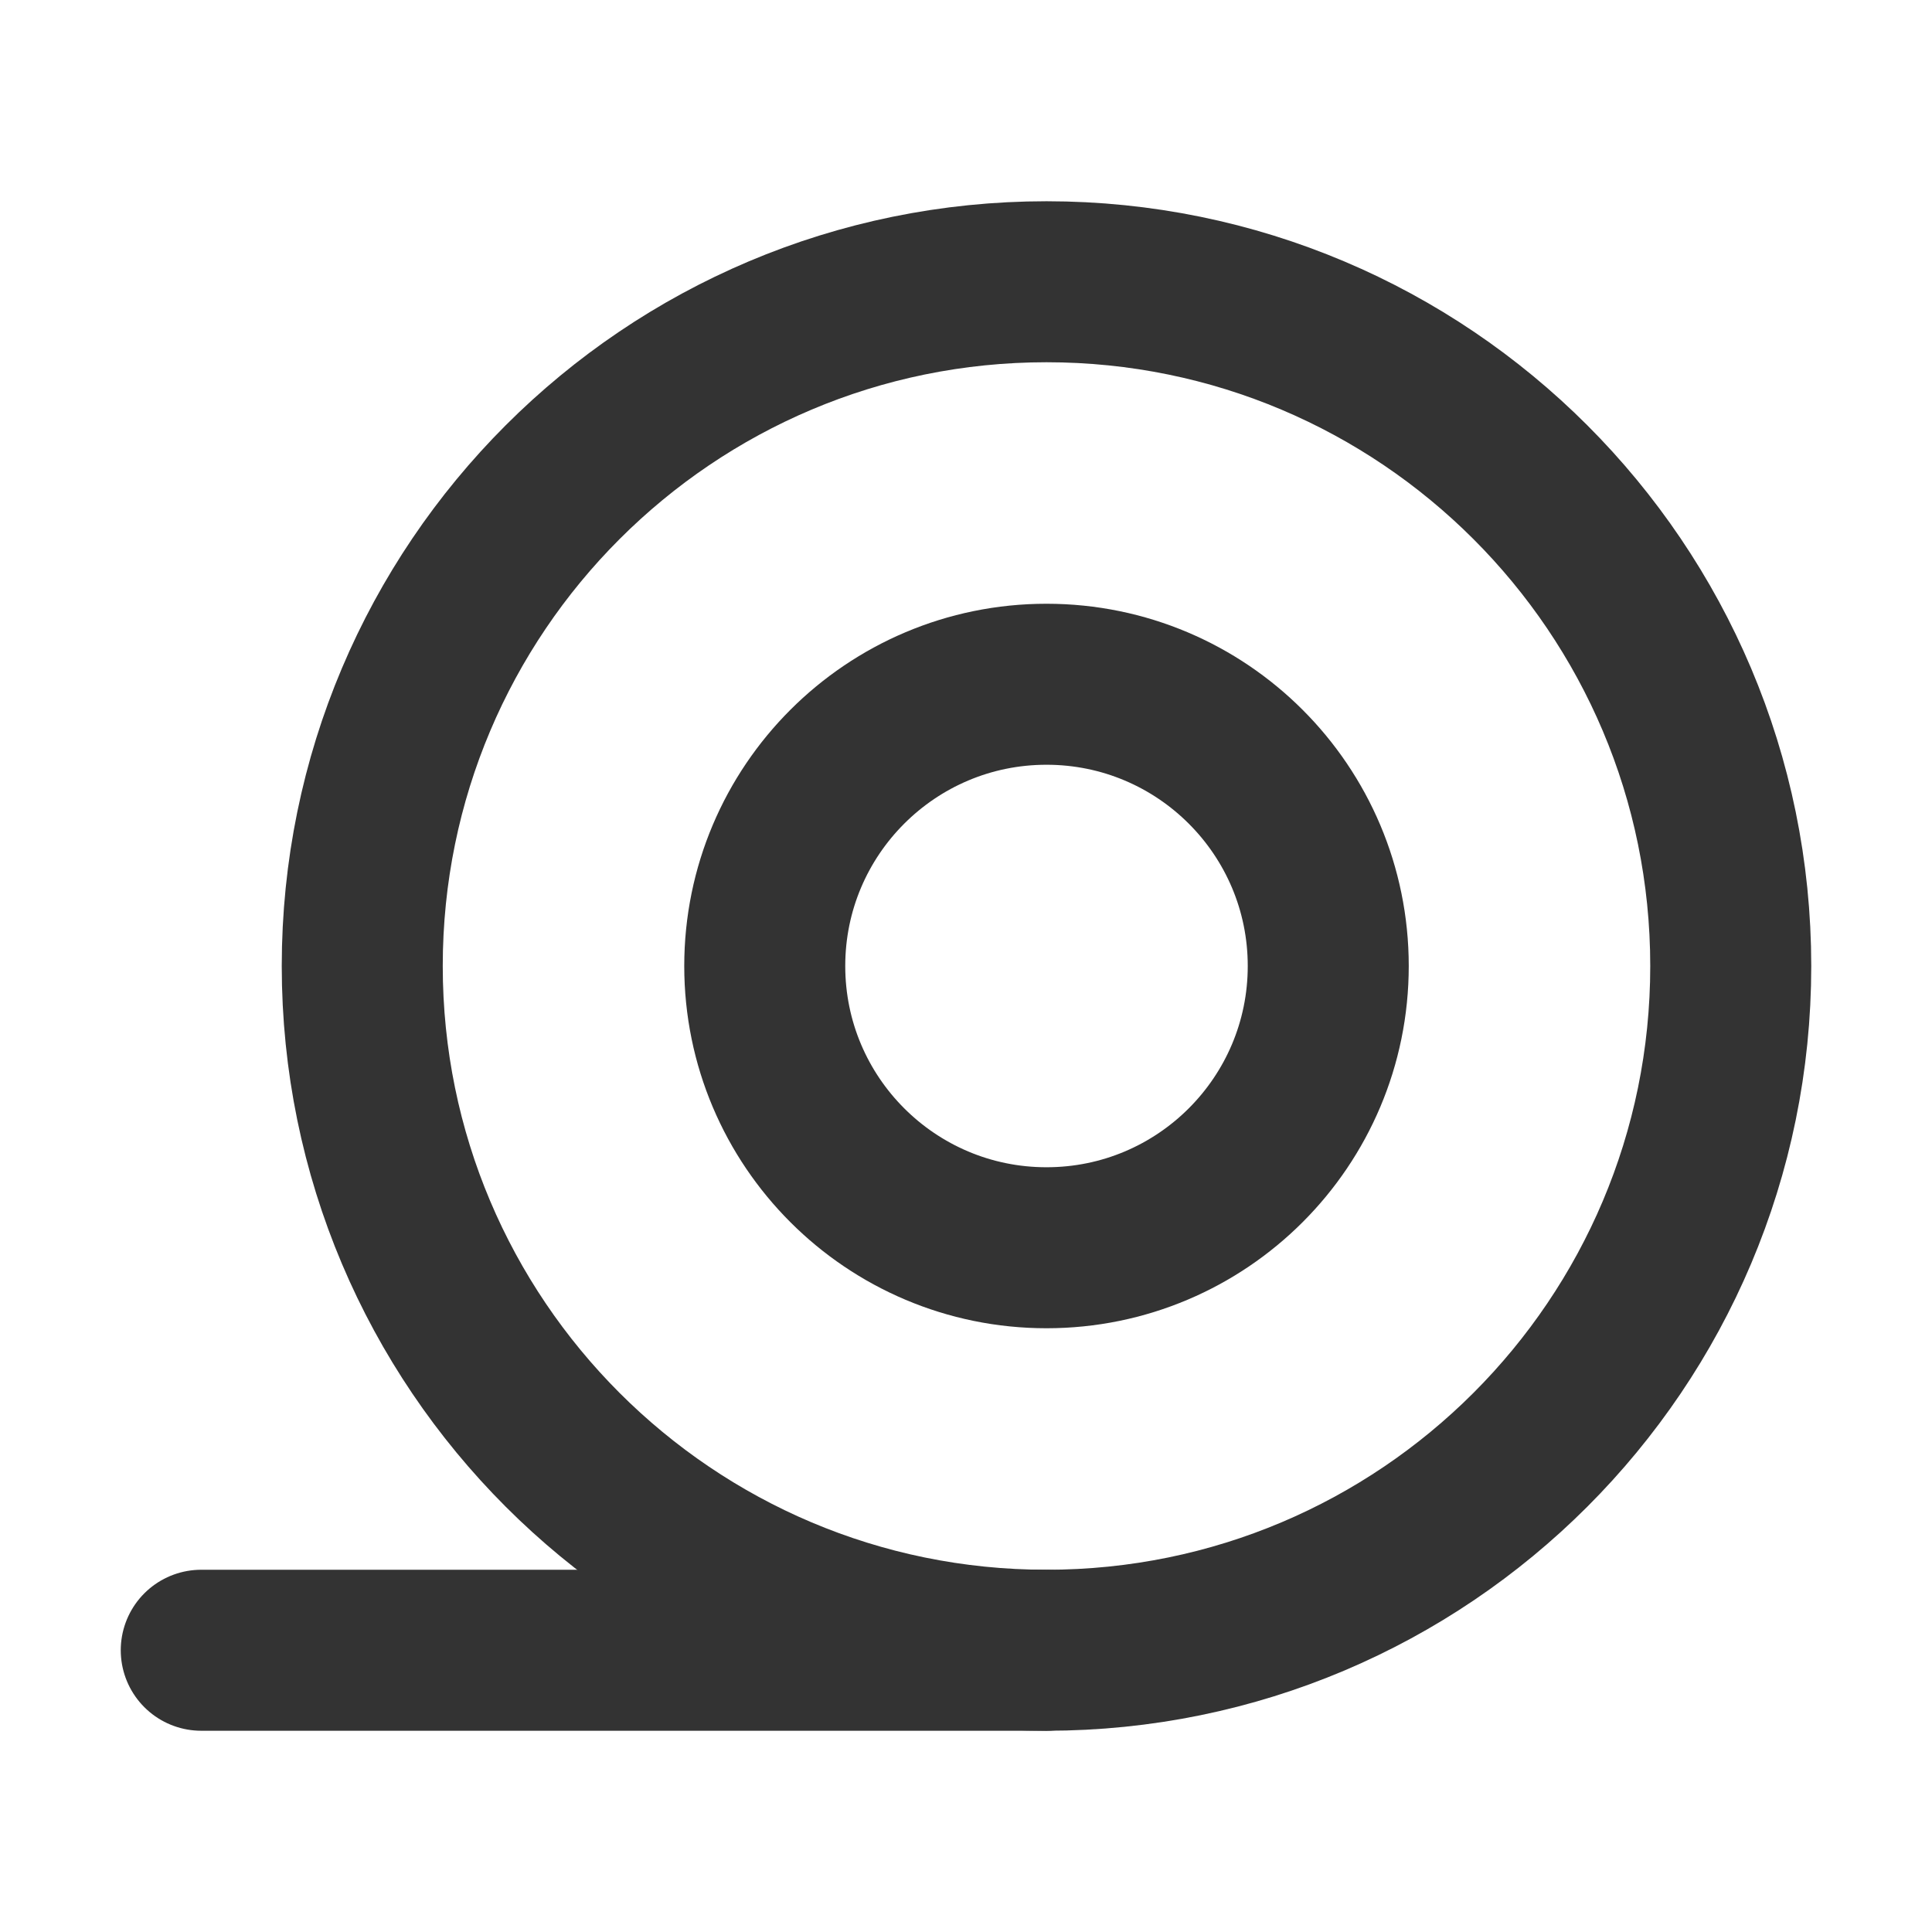
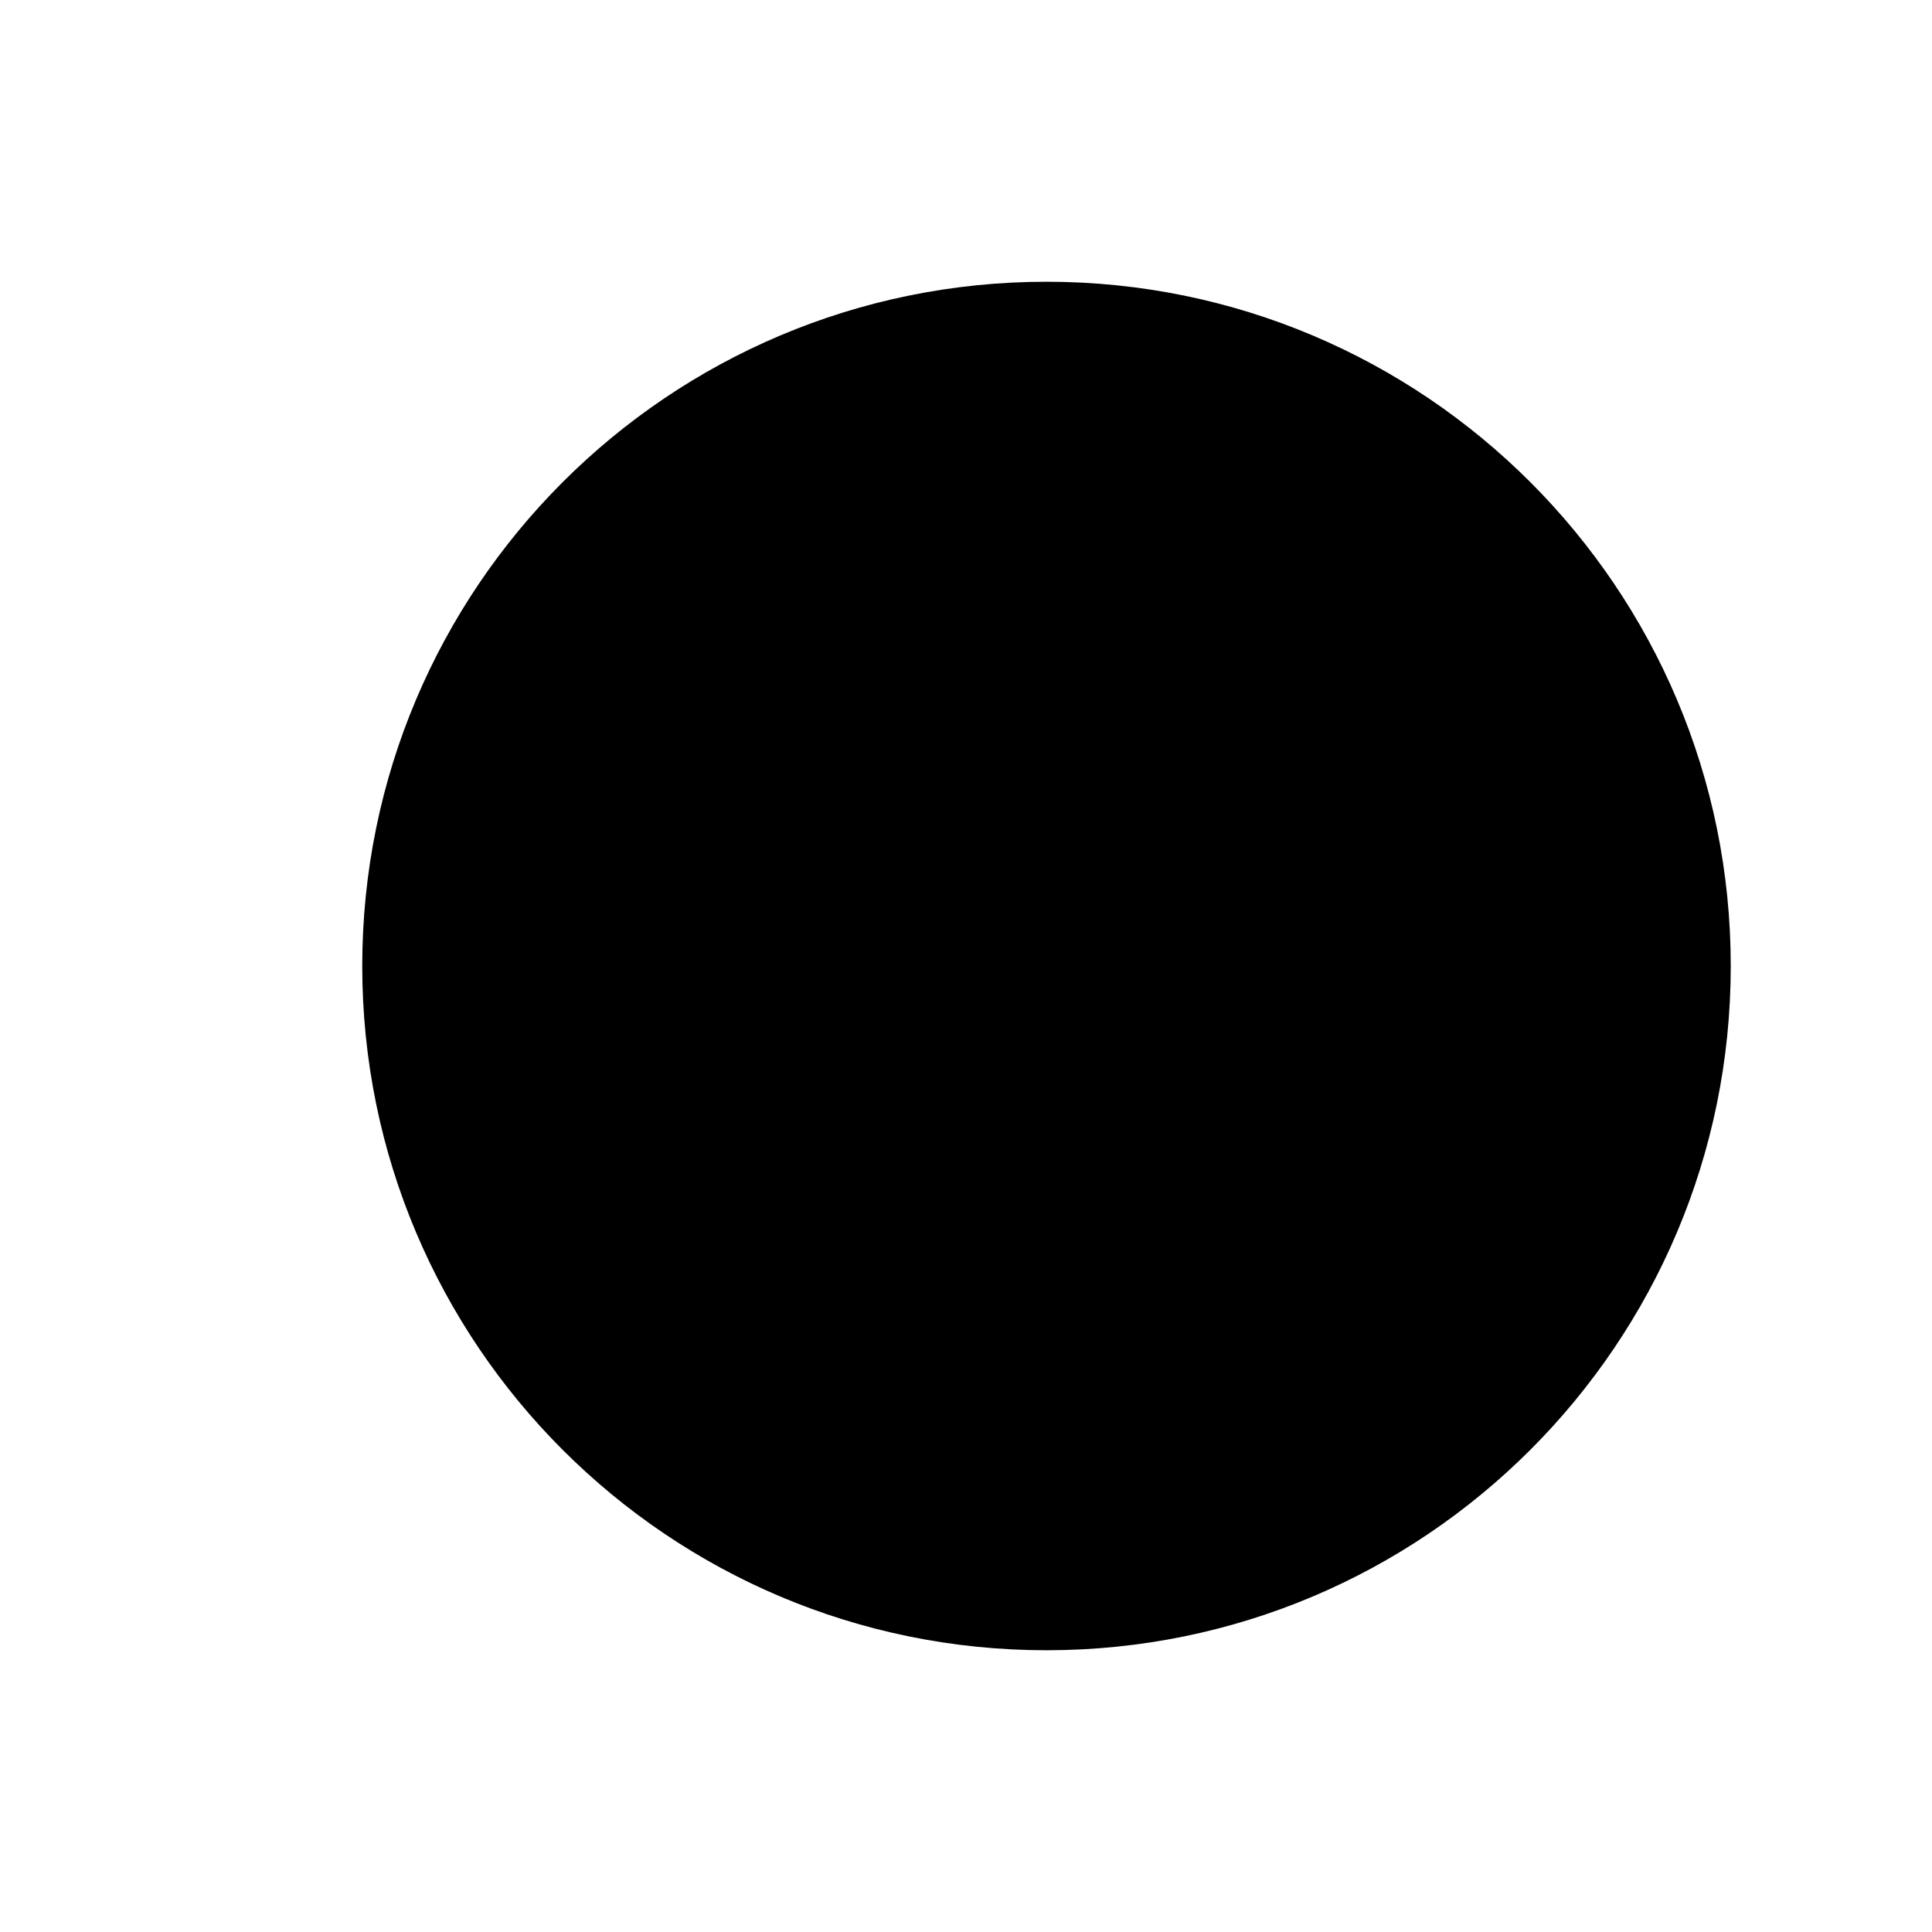
- <svg xmlns="http://www.w3.org/2000/svg" width="24" height="24" viewBox="0 0 48 48" fill="none">
-   <circle cx="26" cy="24" r="17" fill="none" stroke="#333" stroke-width="4" />
-   <circle cx="26" cy="24" r="7" fill="none" stroke="#333" stroke-width="4" />
-   <path d="M5 41L26 41" stroke="#333" stroke-width="4" stroke-linecap="round" stroke-linejoin="round" />
+ <svg xmlns="http://www.w3.org/2000/svg" width="24" height="24" viewBox="0 0 48 48">
+   <circle cx="26" cy="24" r="17" stroke-width="4" />
+   <circle cx="26" cy="24" r="7" stroke-width="4" />
+   <path d="M5 41L26 41" stroke-width="4" stroke-linecap="round" stroke-linejoin="round" />
</svg>
